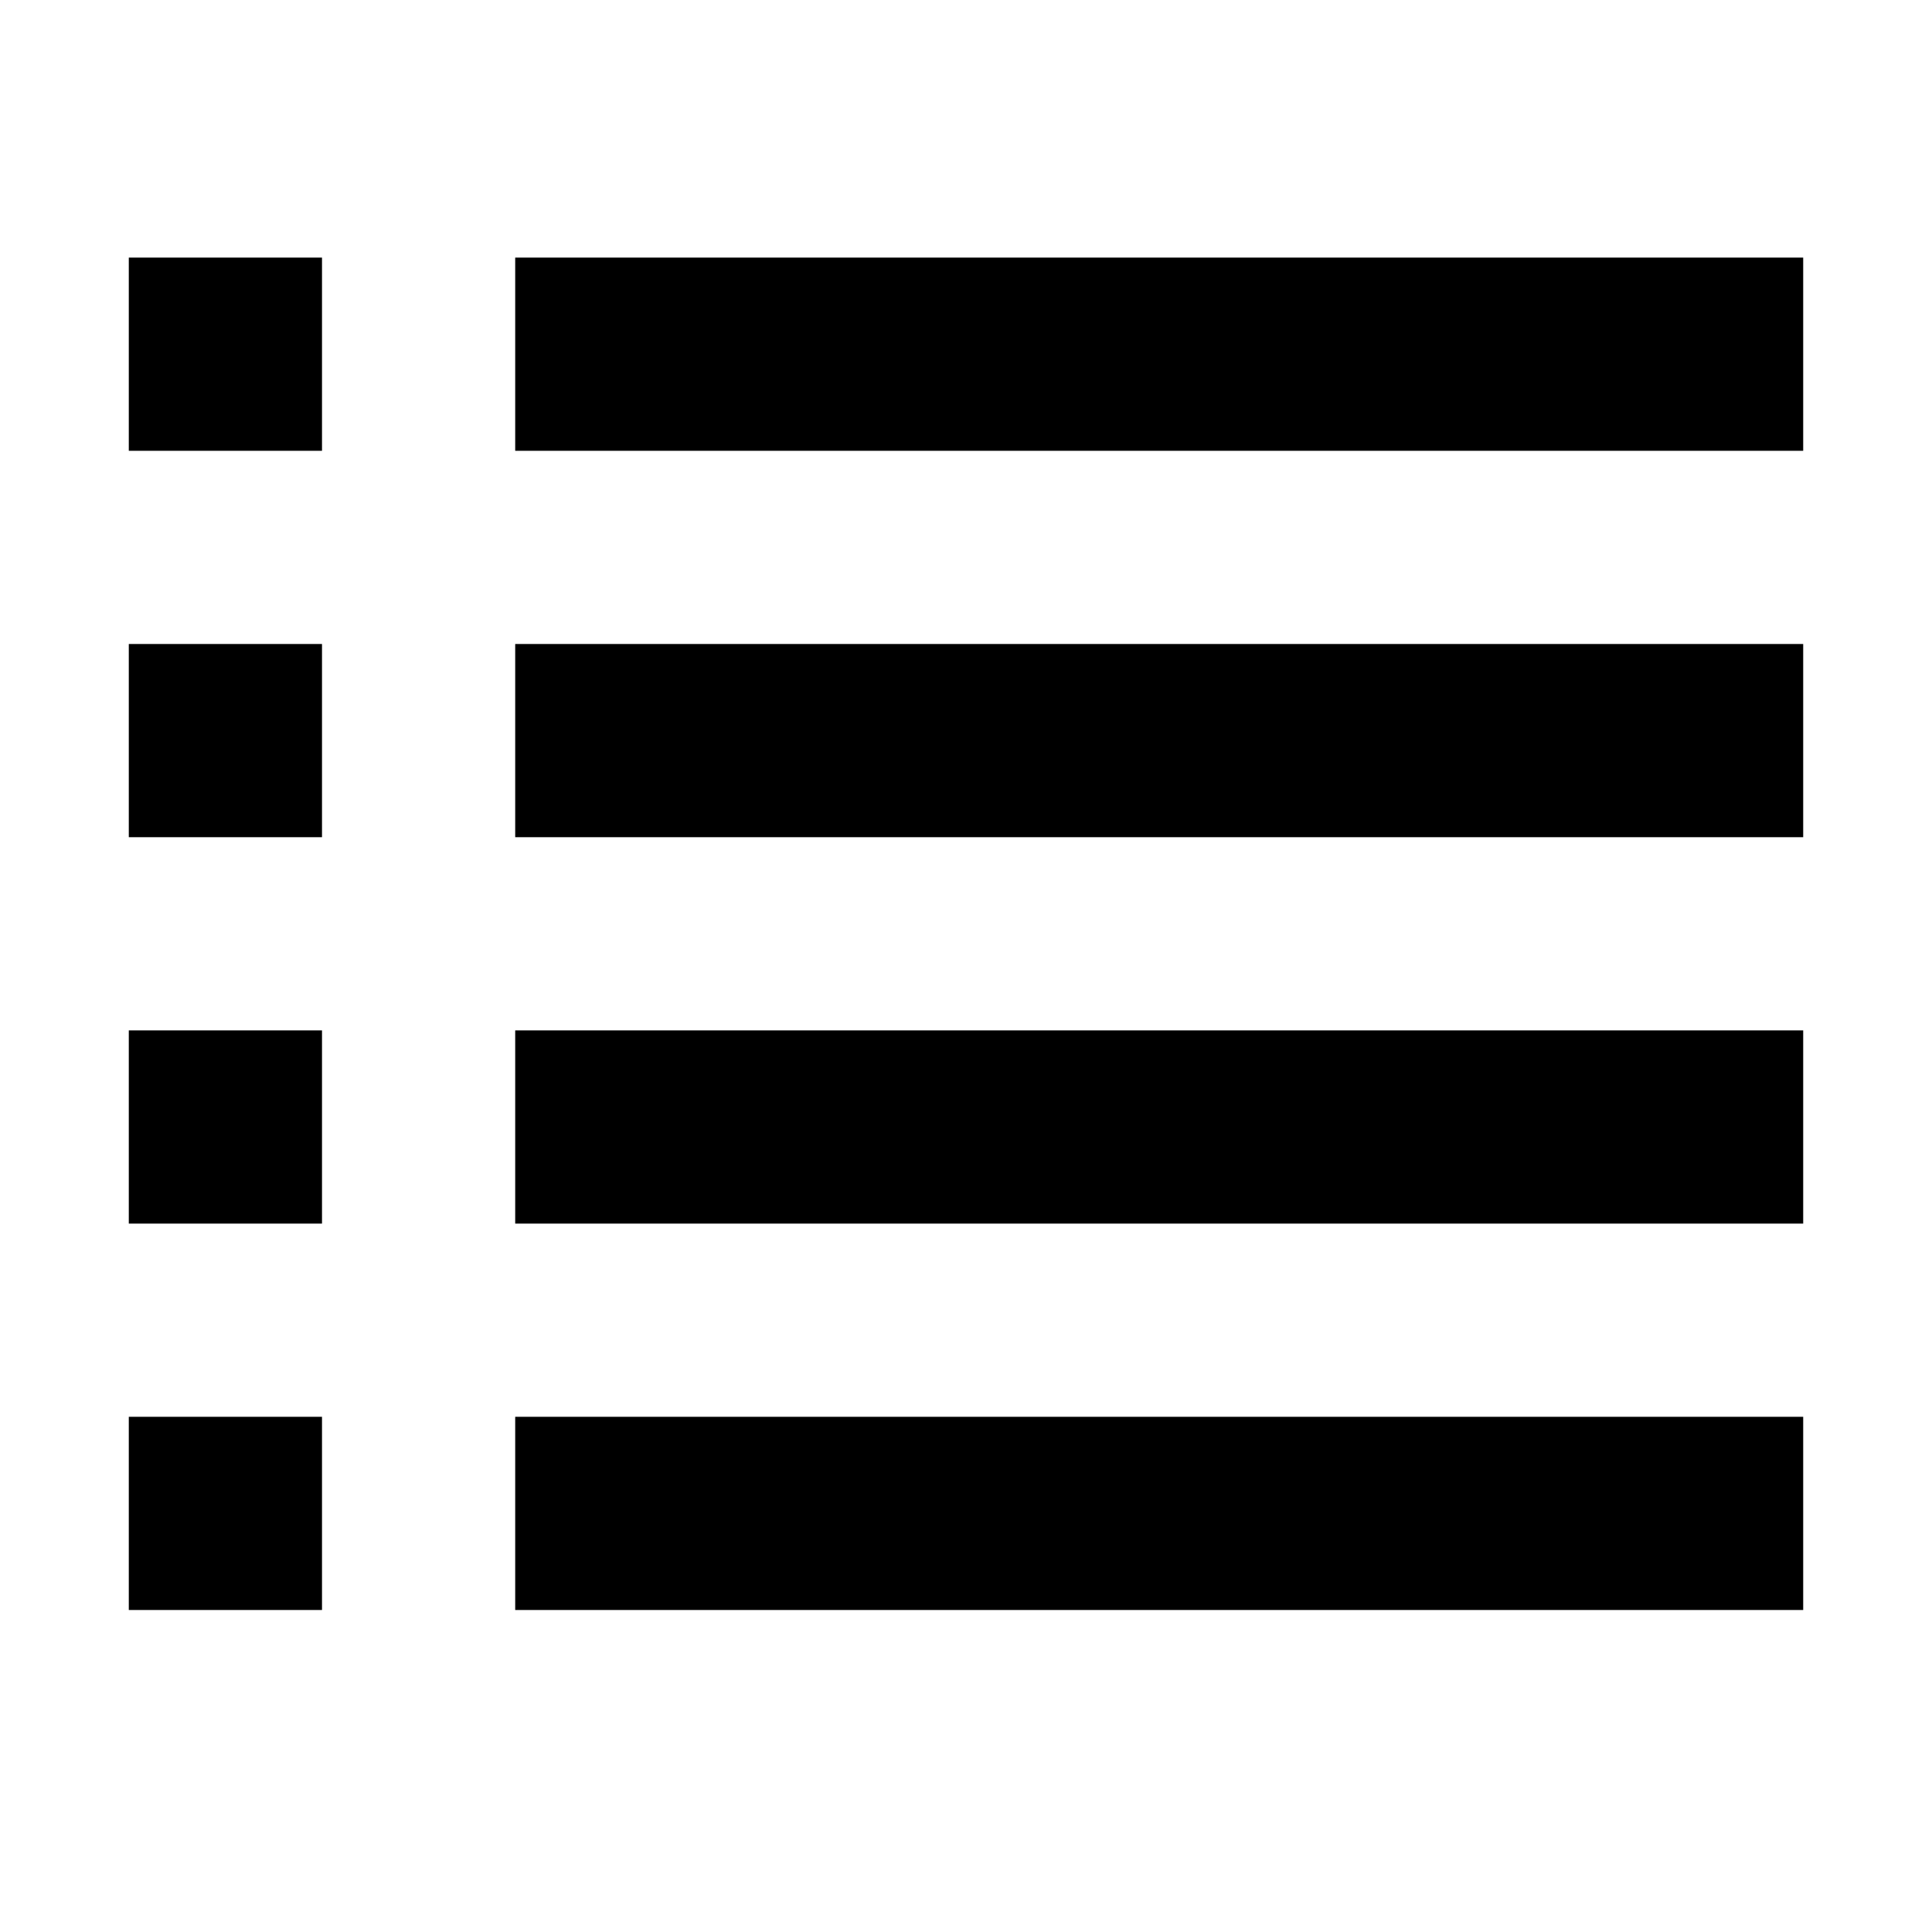
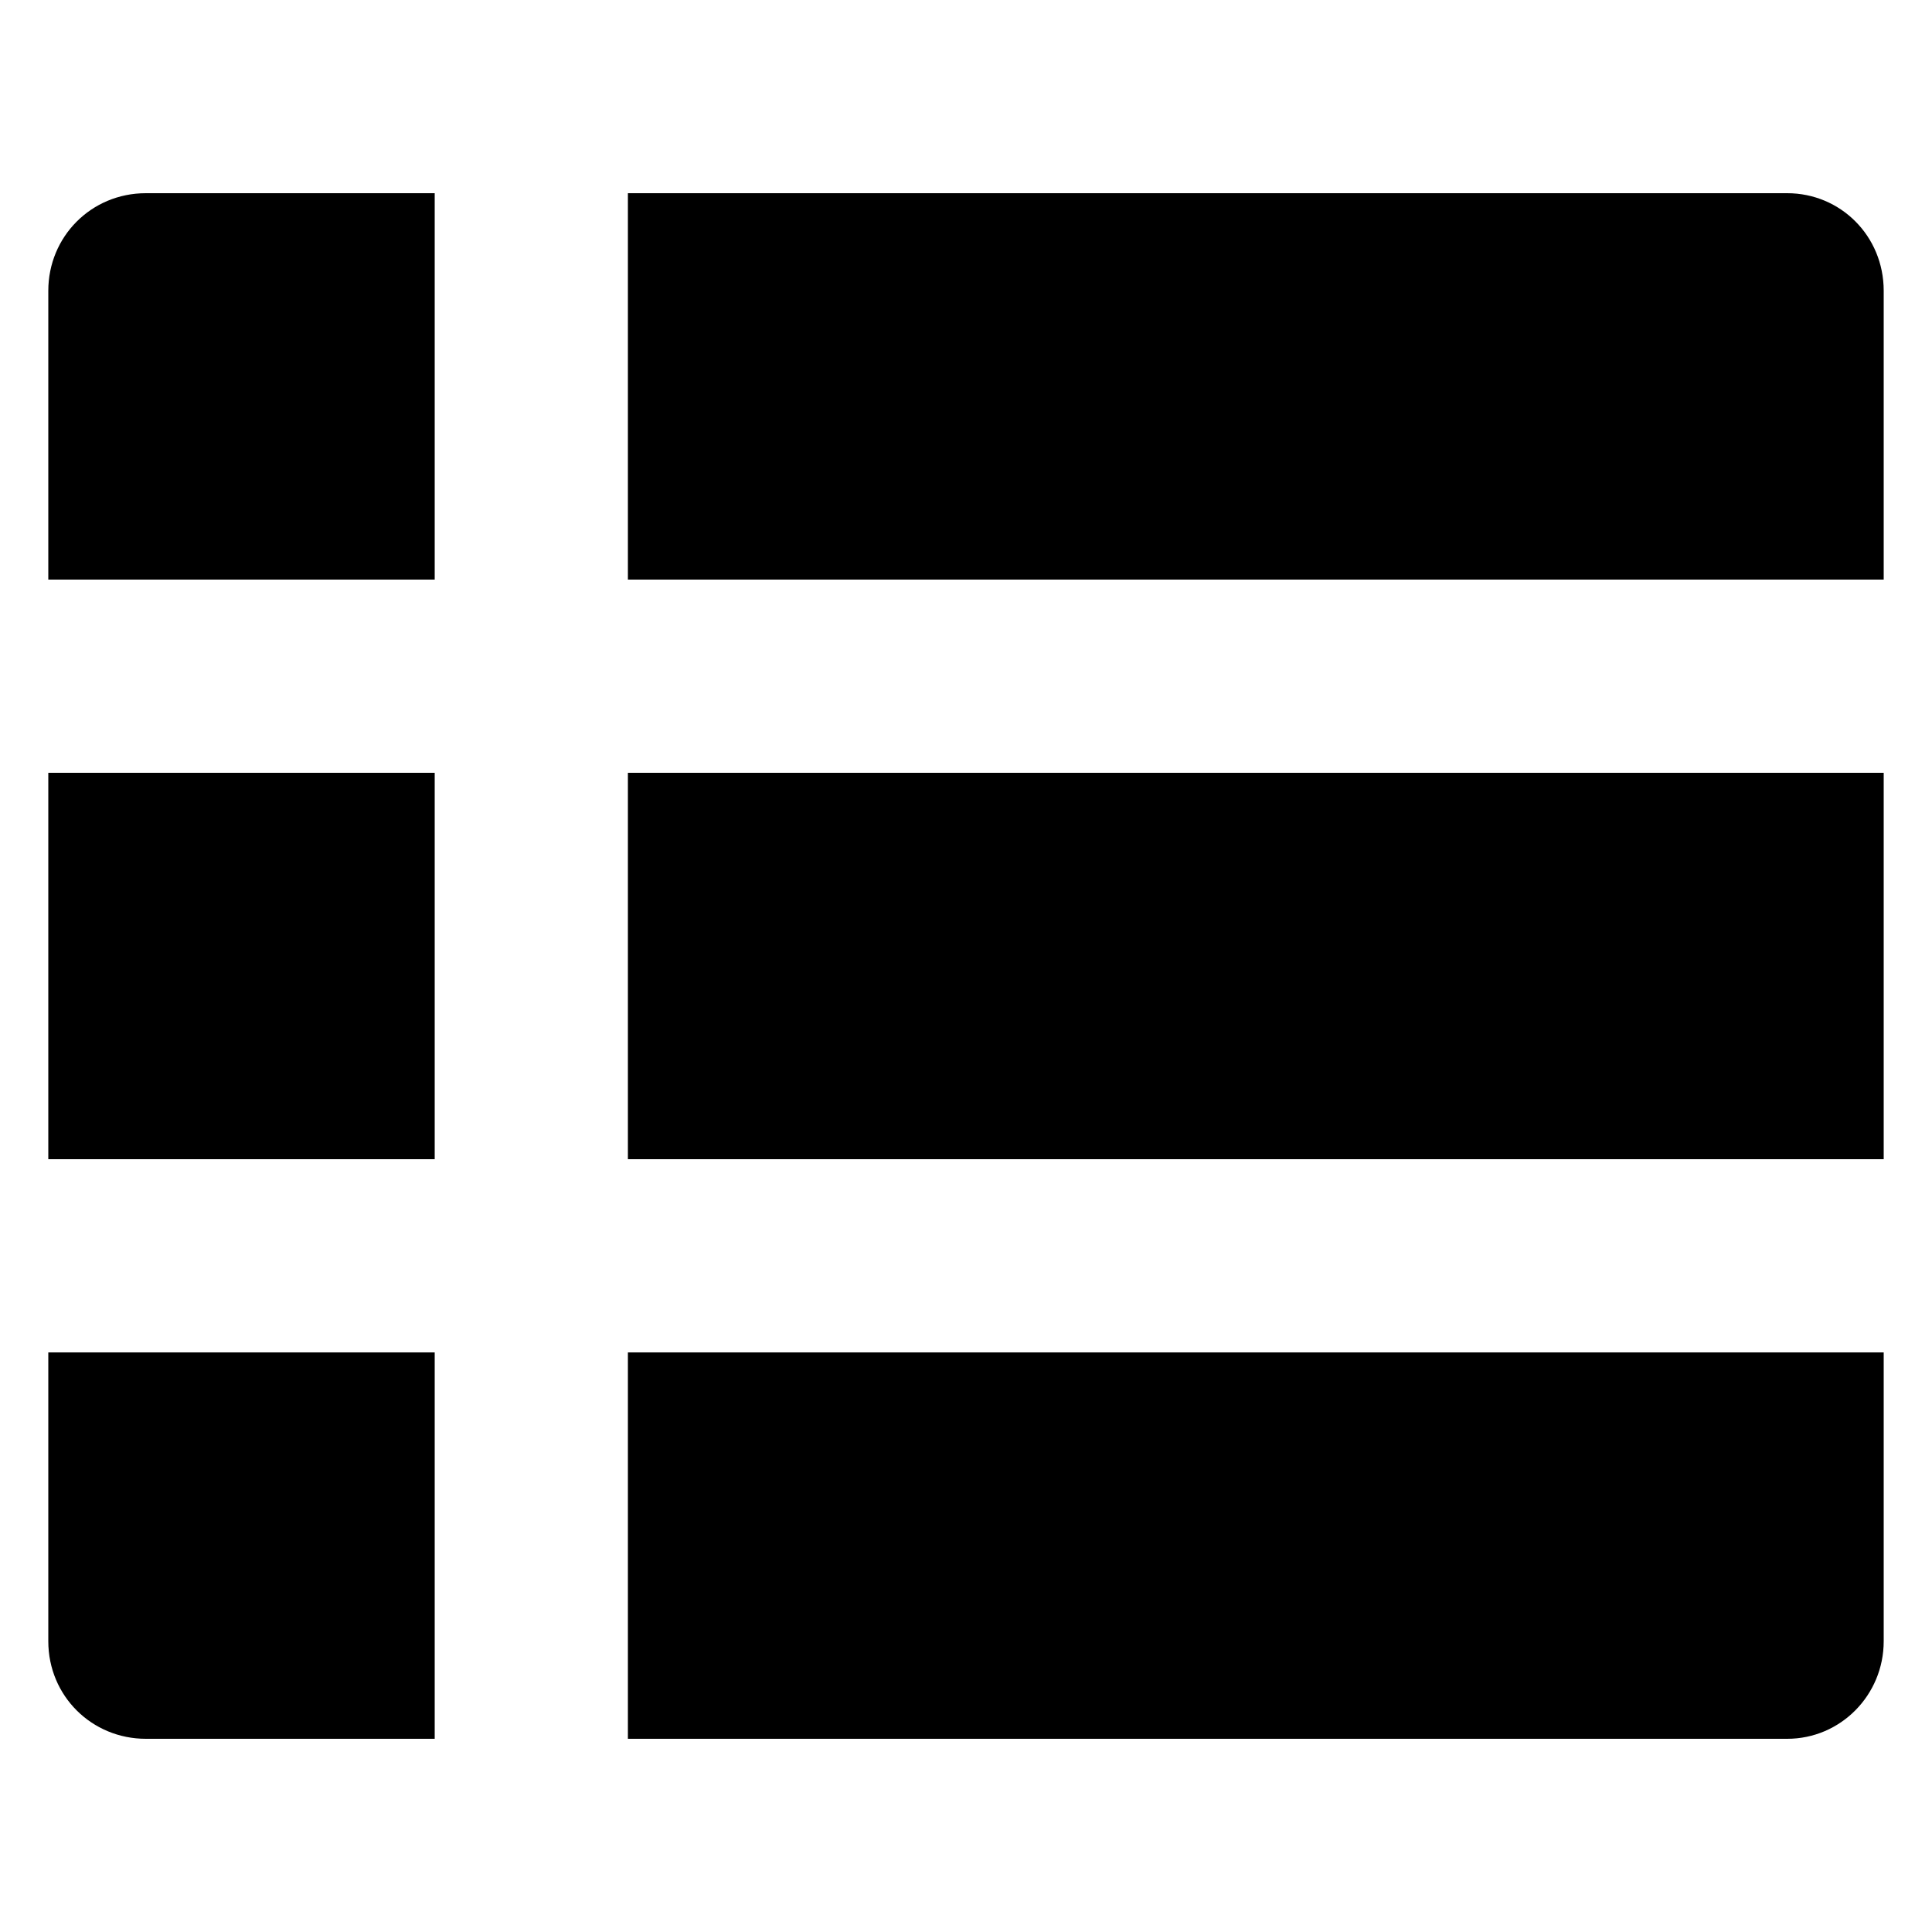
- <svg xmlns="http://www.w3.org/2000/svg" width="30" height="30" viewBox="0 0 30 30">
-   <path d="M8 22h20v3H8v-3zm-6 0h3v3H2v-3zm6-6h20v3H8v-3zm-6 0h3v3H2v-3zm6-6h20v3H8v-3zm-6 0h3v3H2v-3zm6-6h20v3H8V4zM2 4h3v3H2V4z" />
+ <svg xmlns="http://www.w3.org/2000/svg" width="20" height="20" viewBox="0 0 19 20">
+   <path transform="translate(0, 2)" fill-rule="evenodd" d="M4 12v4H1.01C.451 16 0 15.557 0 14.99V12h4zm15 0v2.99c0 .558-.447 1.01-.999 1.01H6v-4h13zM4 6v4H0V6h4zm15 0v4H6V6h13zM4 0v4H0V1.01C0 .451.443 0 1.01 0H4zm14.001 0c.552 0 .999.443.999 1.01V4H6V0h12.001z" />
</svg>
